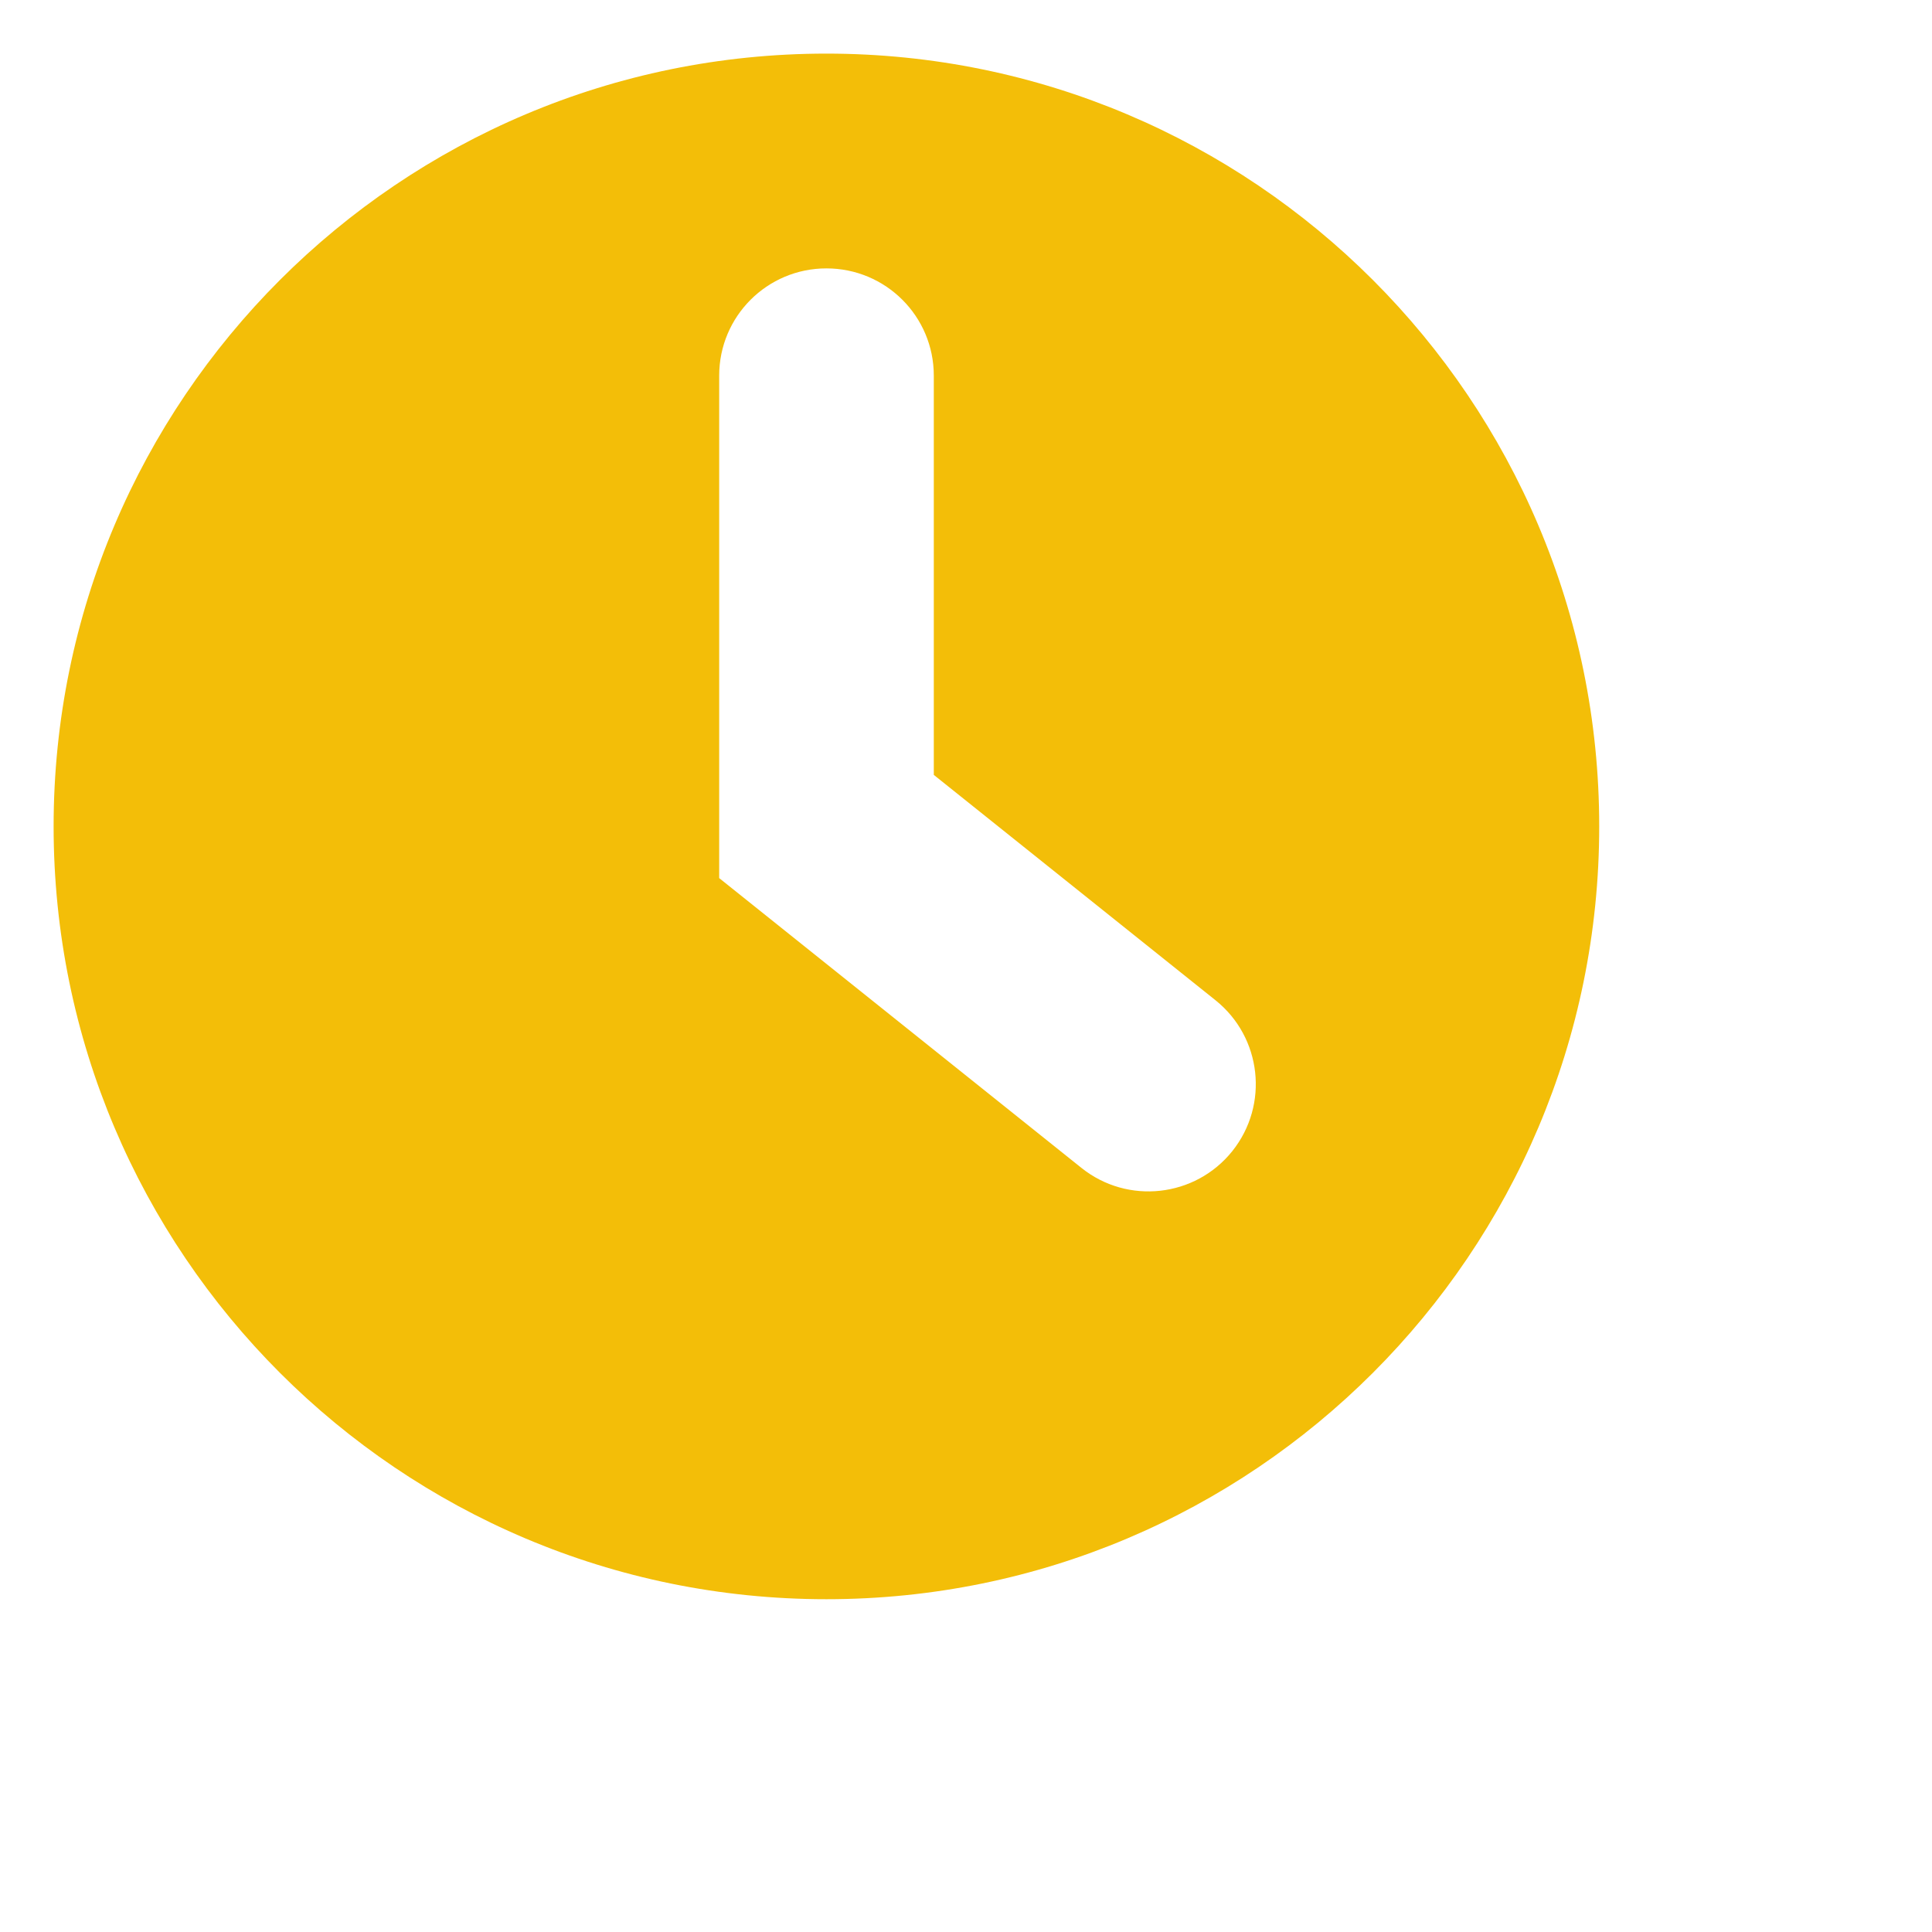
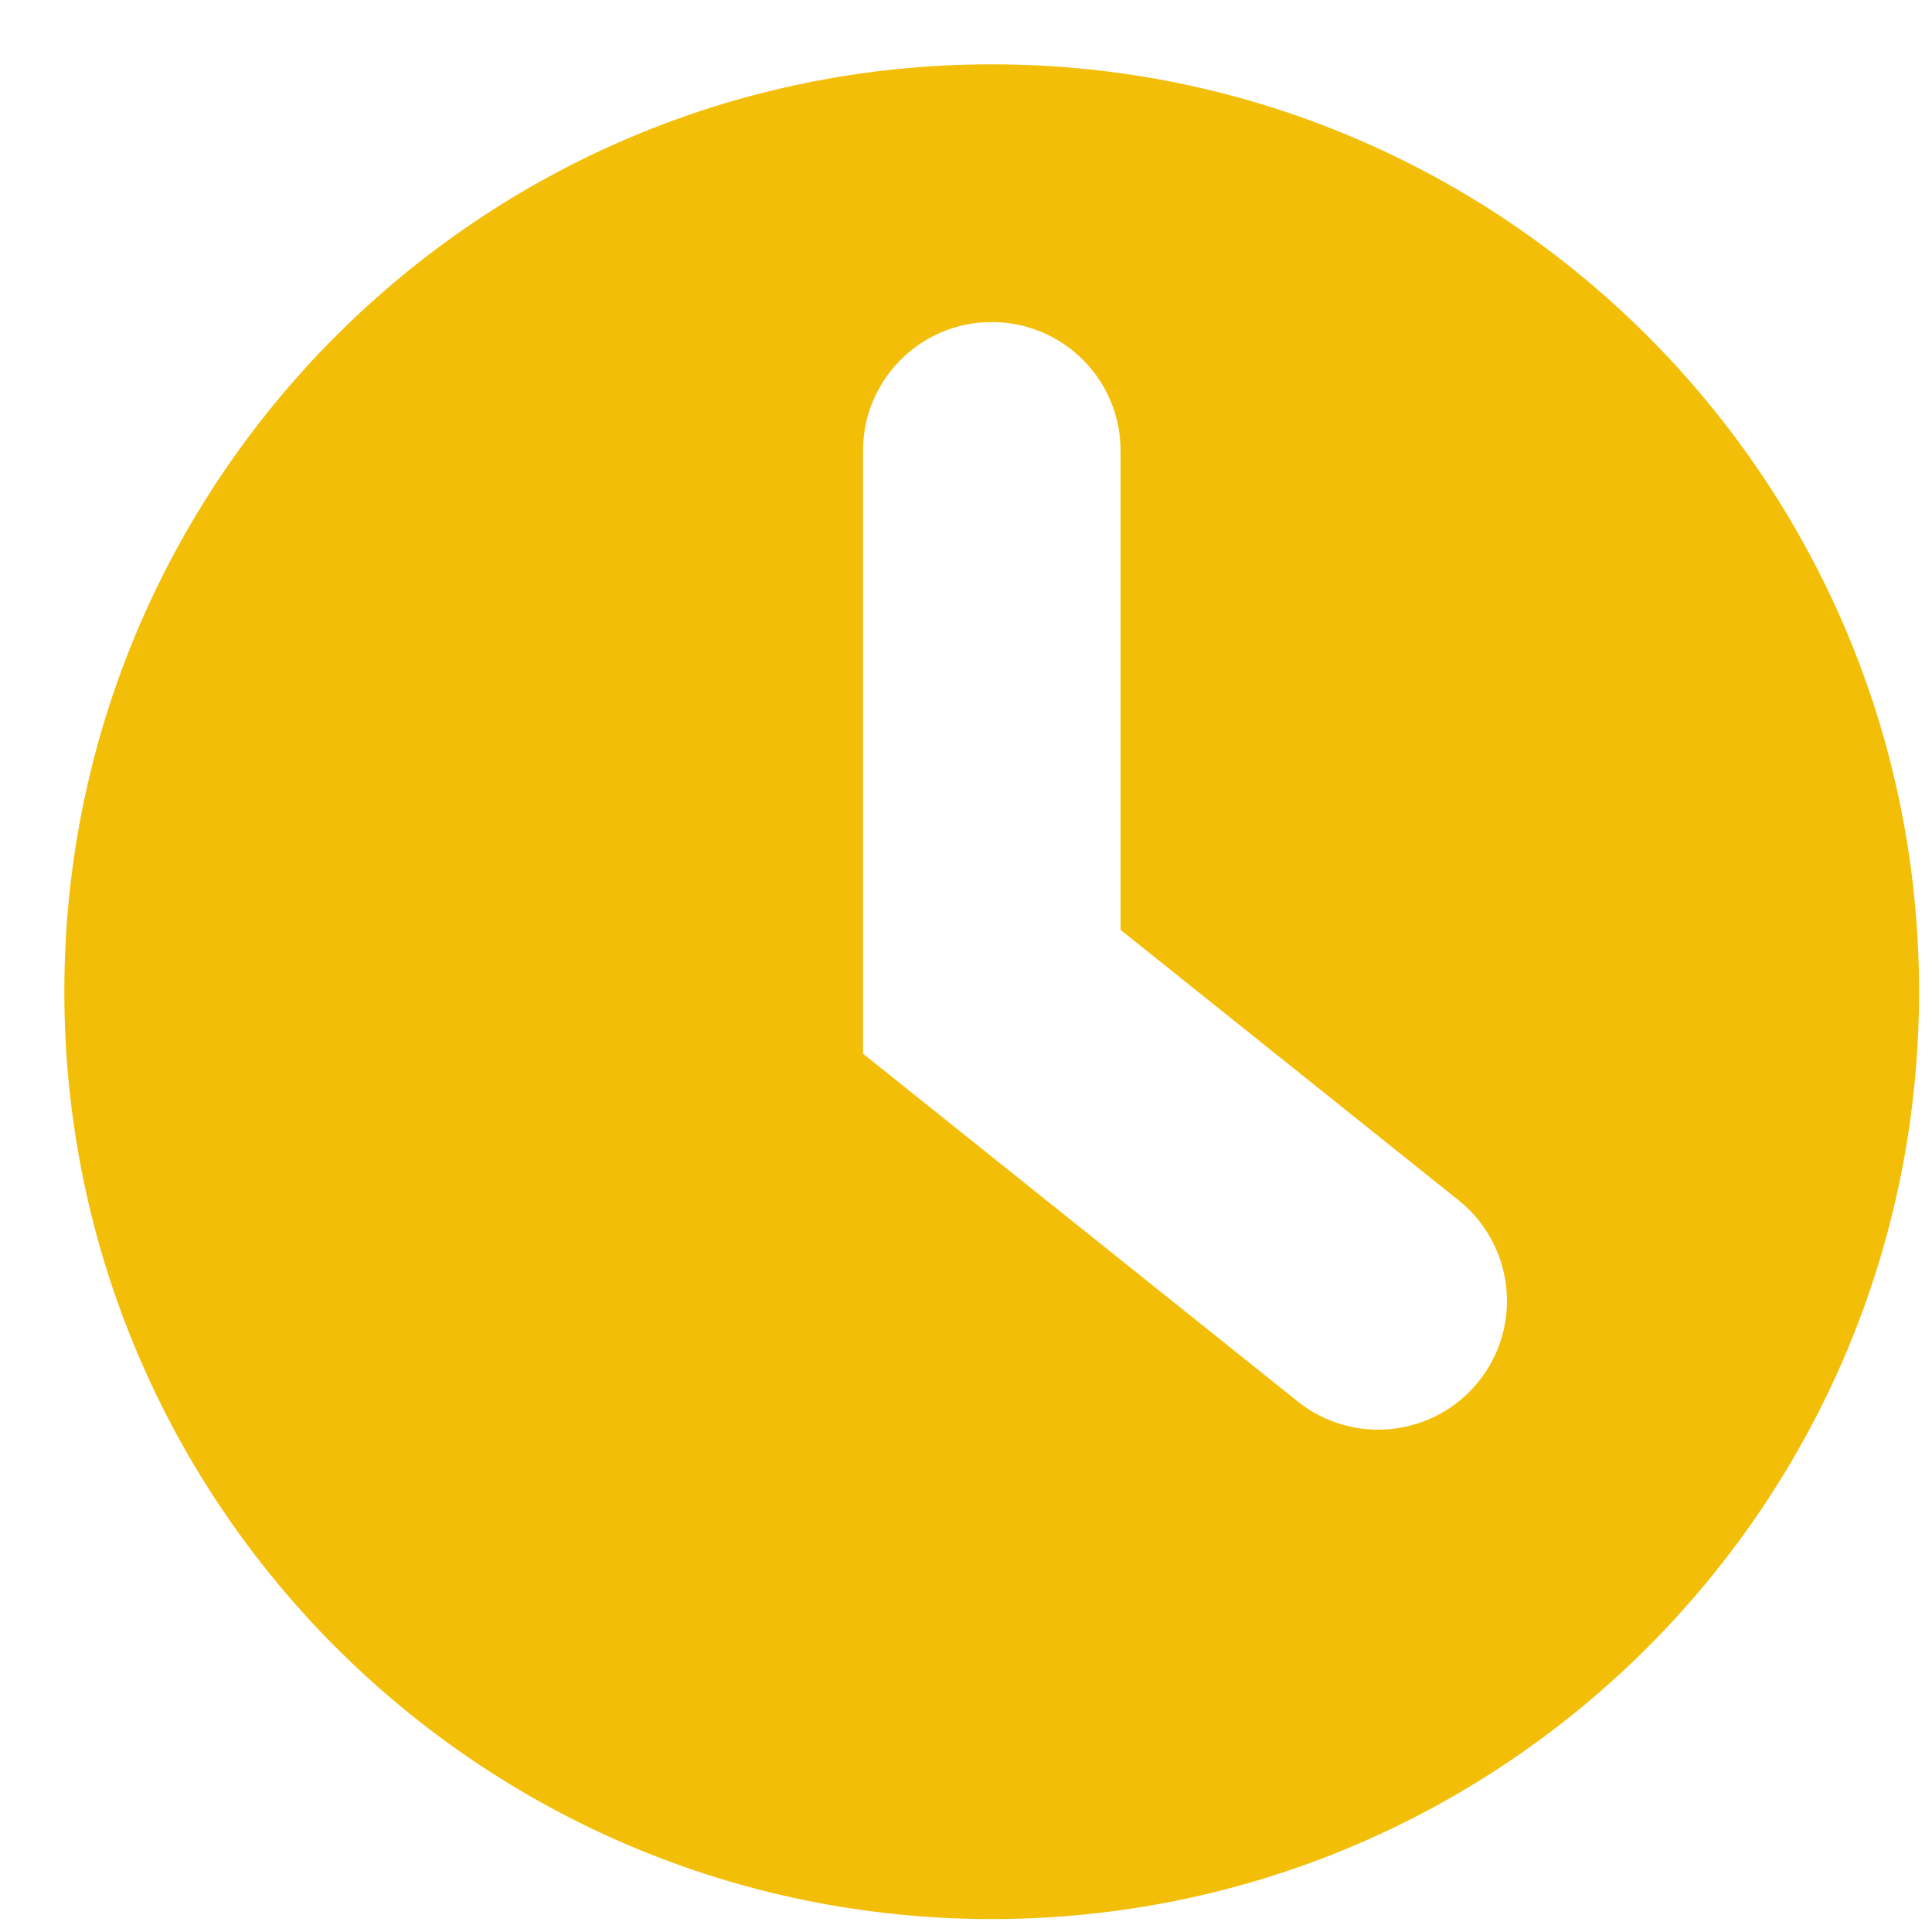
- <svg xmlns="http://www.w3.org/2000/svg" width="12" height="12" viewBox="0 0 12 12" fill="none">
+ <svg xmlns="http://www.w3.org/2000/svg" width="10" height="10" viewBox="0 0 10 10" fill="none">
  <path fill-rule="evenodd" clip-rule="evenodd" d="M5.133 9.933C7.784 9.933 9.933 7.784 9.933 5.133C9.933 2.482 7.784 0.333 5.133 0.333C2.482 0.333 0.333 2.482 0.333 5.133C0.333 7.784 2.482 9.933 5.133 9.933ZM5.8 2.333C5.8 1.965 5.502 1.667 5.133 1.667C4.765 1.667 4.467 1.965 4.467 2.333V5.133V5.454L4.717 5.654L6.717 7.254C7.004 7.484 7.424 7.437 7.654 7.15C7.884 6.862 7.837 6.443 7.55 6.213L5.8 4.813V2.333Z" fill="#F3BE08" />
</svg>
